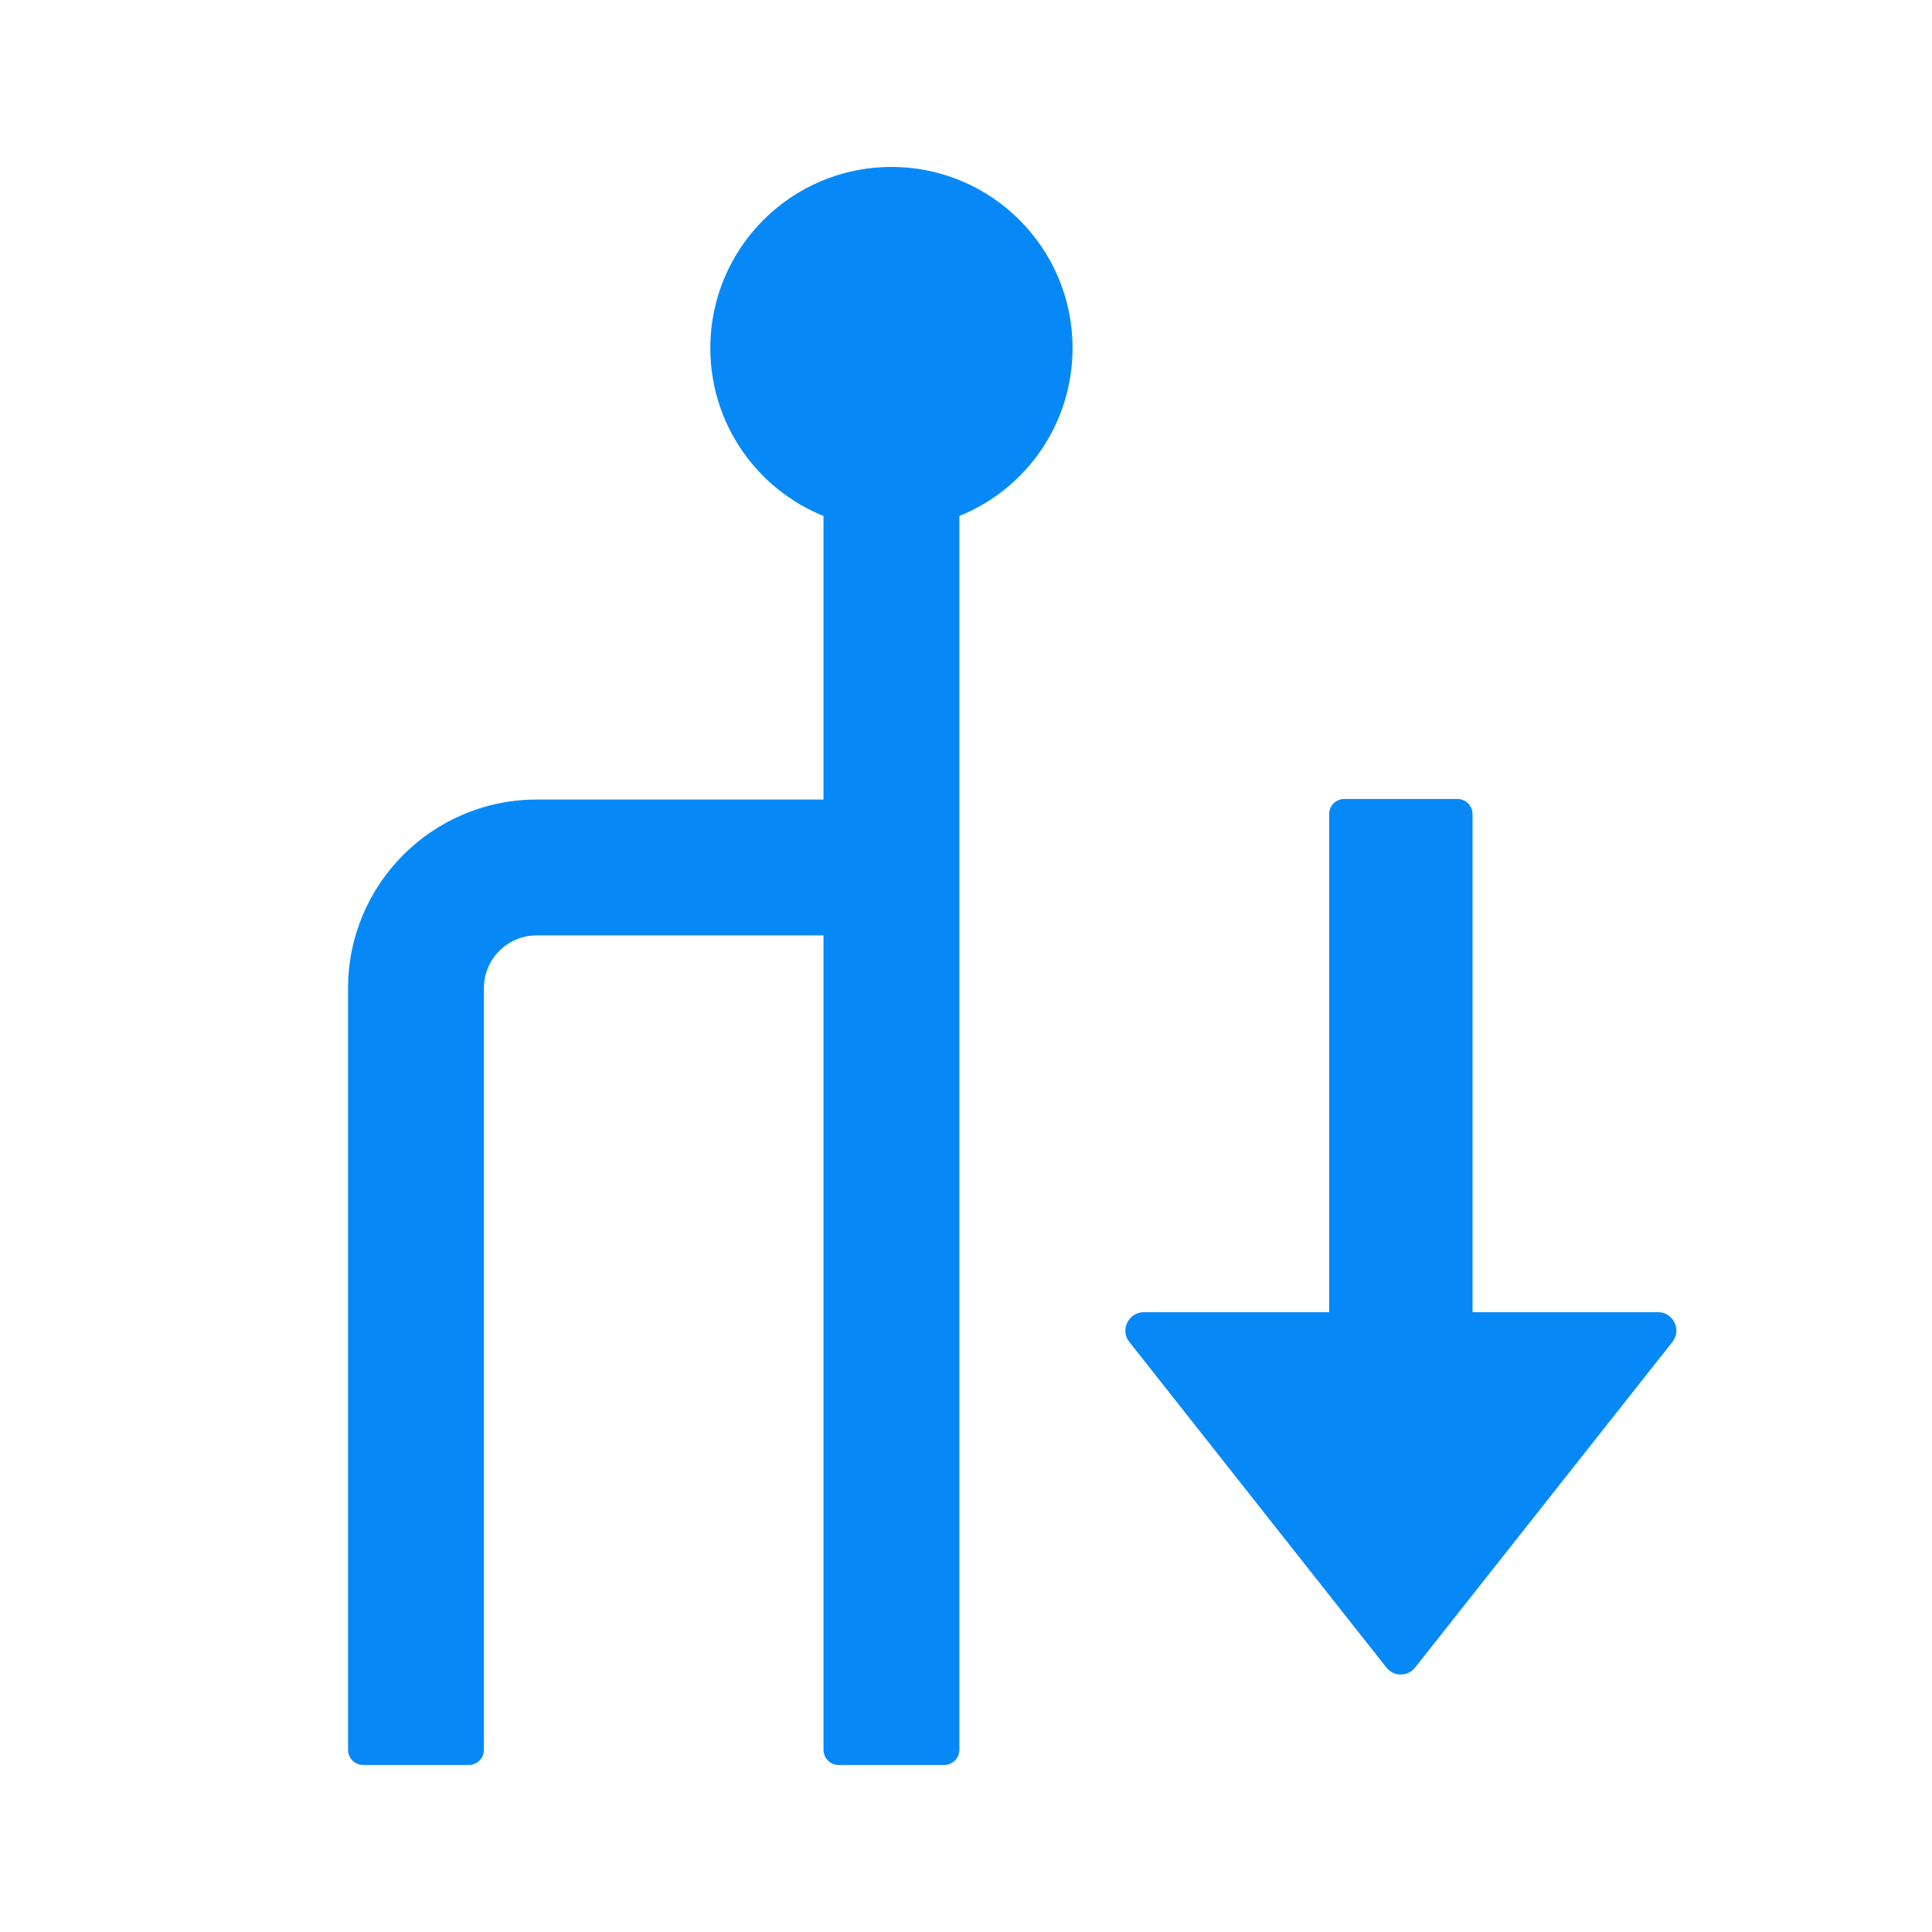
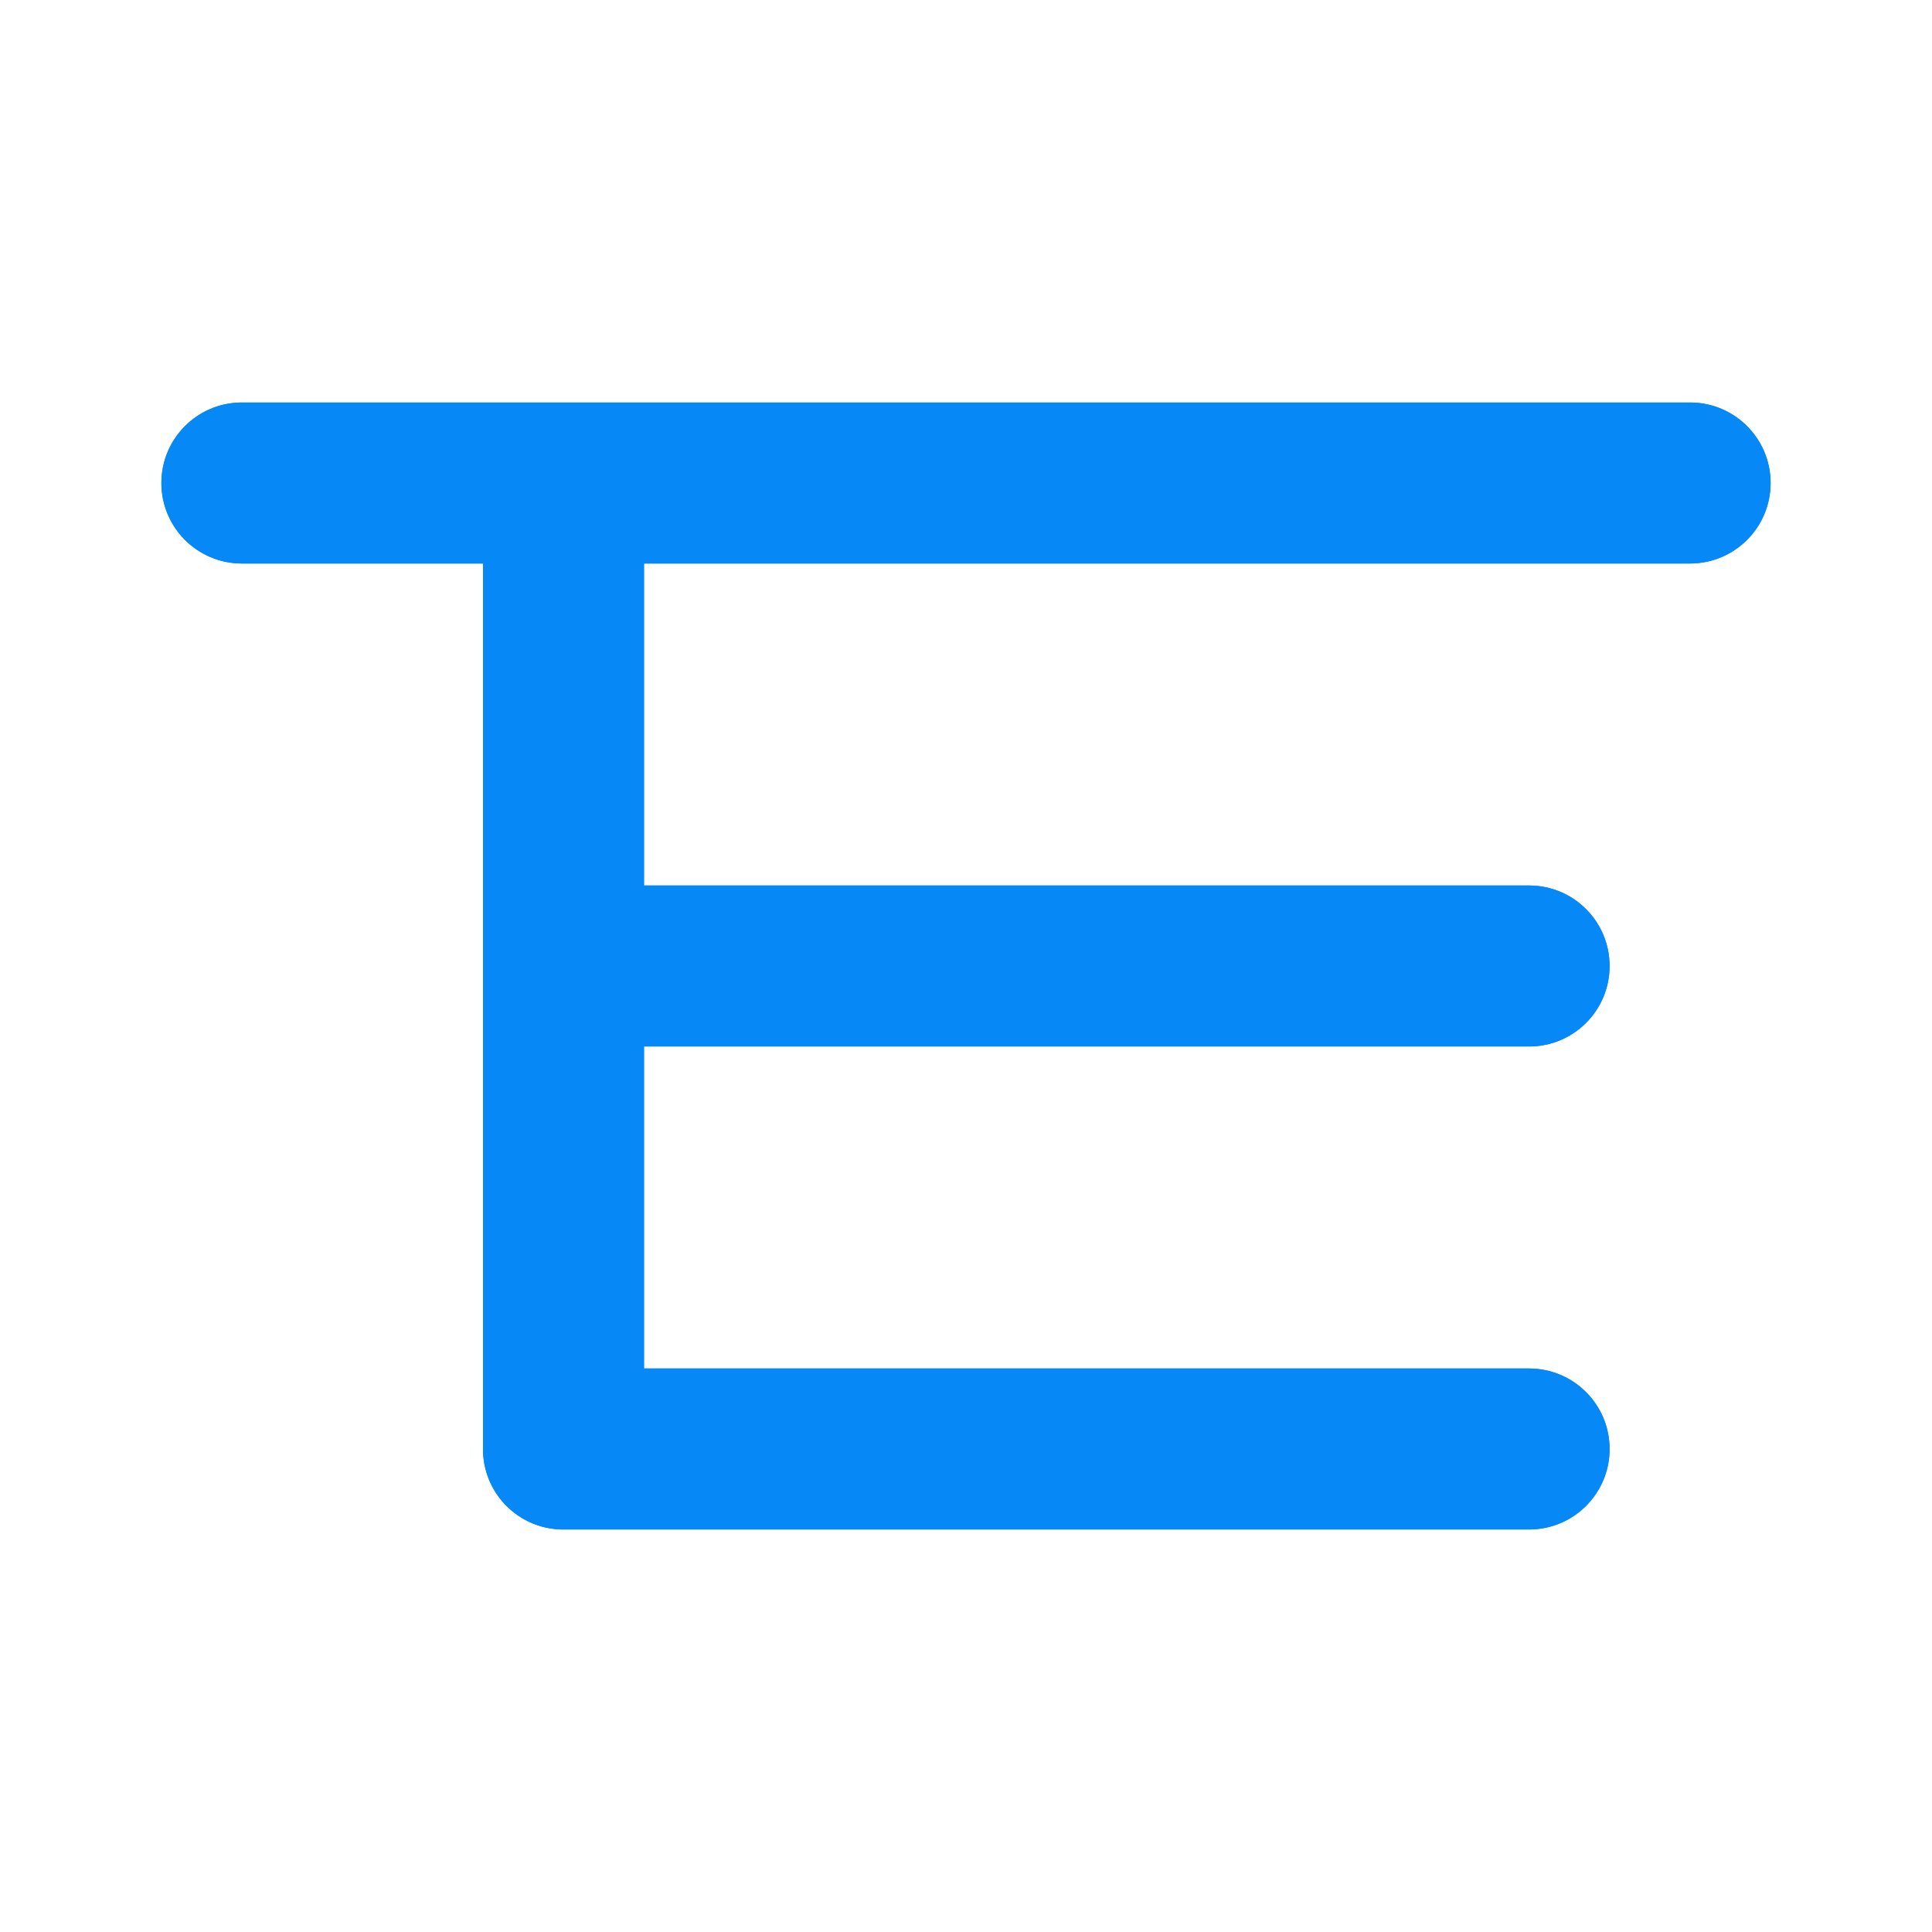
- <svg xmlns="http://www.w3.org/2000/svg" t="1634876856710" class="icon" viewBox="0 0 1024 1024" version="1.1" p-id="28985" width="200" height="200" id="svg46">
-   <defs id="defs42">
-     <style type="text/css" id="style40" />
+ <svg xmlns="http://www.w3.org/2000/svg" t="1634880198578" class="icon" viewBox="0 0 1024 1024" version="1.1" p-id="46225" width="200" height="200">
+   <defs>
+     <style type="text/css" />
  </defs>
-   <path d="m 436.481,927.481 c 0,4.4 3.6,8 8,8 h 56 c 4.4,0 8,-3.6 8,-8 v -654 c 35.2,-14.2 60,-48.7 60,-89 0,-53 -43,-96 -96,-96 -53,0 -96,43 -96,96 0,40.3 24.8,74.8 60,89 v 150.3 h -152 c -55.2,0 -100,44.8 -100,100 v 403.7 c 0,4.4 3.6,8 8,8 h 56 c 4.4,0 8,-3.6 8,-8 v -403.7 c 0,-15.5 12.5,-28 28,-28 h 152 z m 268,-496 v 264 h -98.2 c -8.1,0 -12.8,9.5 -7.7,15.8 l 136.2,172.5 c 3.9,5 11.4,5 15.3,0 l 136.3,-172.5 c 5.1,-6.4 0.5,-15.8 -7.7,-15.8 h -98.2 v -264 c 0,-4.4 -3.6,-8 -8,-8 h -60 c -4.4,0 -8,3.6 -8,8 z" p-id="28986" fill="#0689f7" id="path44" style="stroke-width:1" />
+   <path d="M341.333 469.333h469.333a42.667 42.667 0 0 1 0 85.333H341.333v170.667h469.333a42.667 42.667 0 0 1 0 85.333H298.667a42.539 42.539 0 0 1-42.667-42.667V298.667H128a42.667 42.667 0 0 1 0-85.333h768a42.667 42.667 0 0 1 0 85.333H341.333v170.667z" p-id="46226" fill="#0689f7" />
+   <path d="M341.333 469.333h469.333a42.667 42.667 0 0 1 0 85.333H341.333v170.667h469.333a42.667 42.667 0 0 1 0 85.333H298.667a42.539 42.539 0 0 1-42.667-42.667V298.667H128a42.667 42.667 0 0 1 0-85.333h768a42.667 42.667 0 0 1 0 85.333H341.333v170.667z" p-id="46227" fill="#0689f7" />
</svg>
